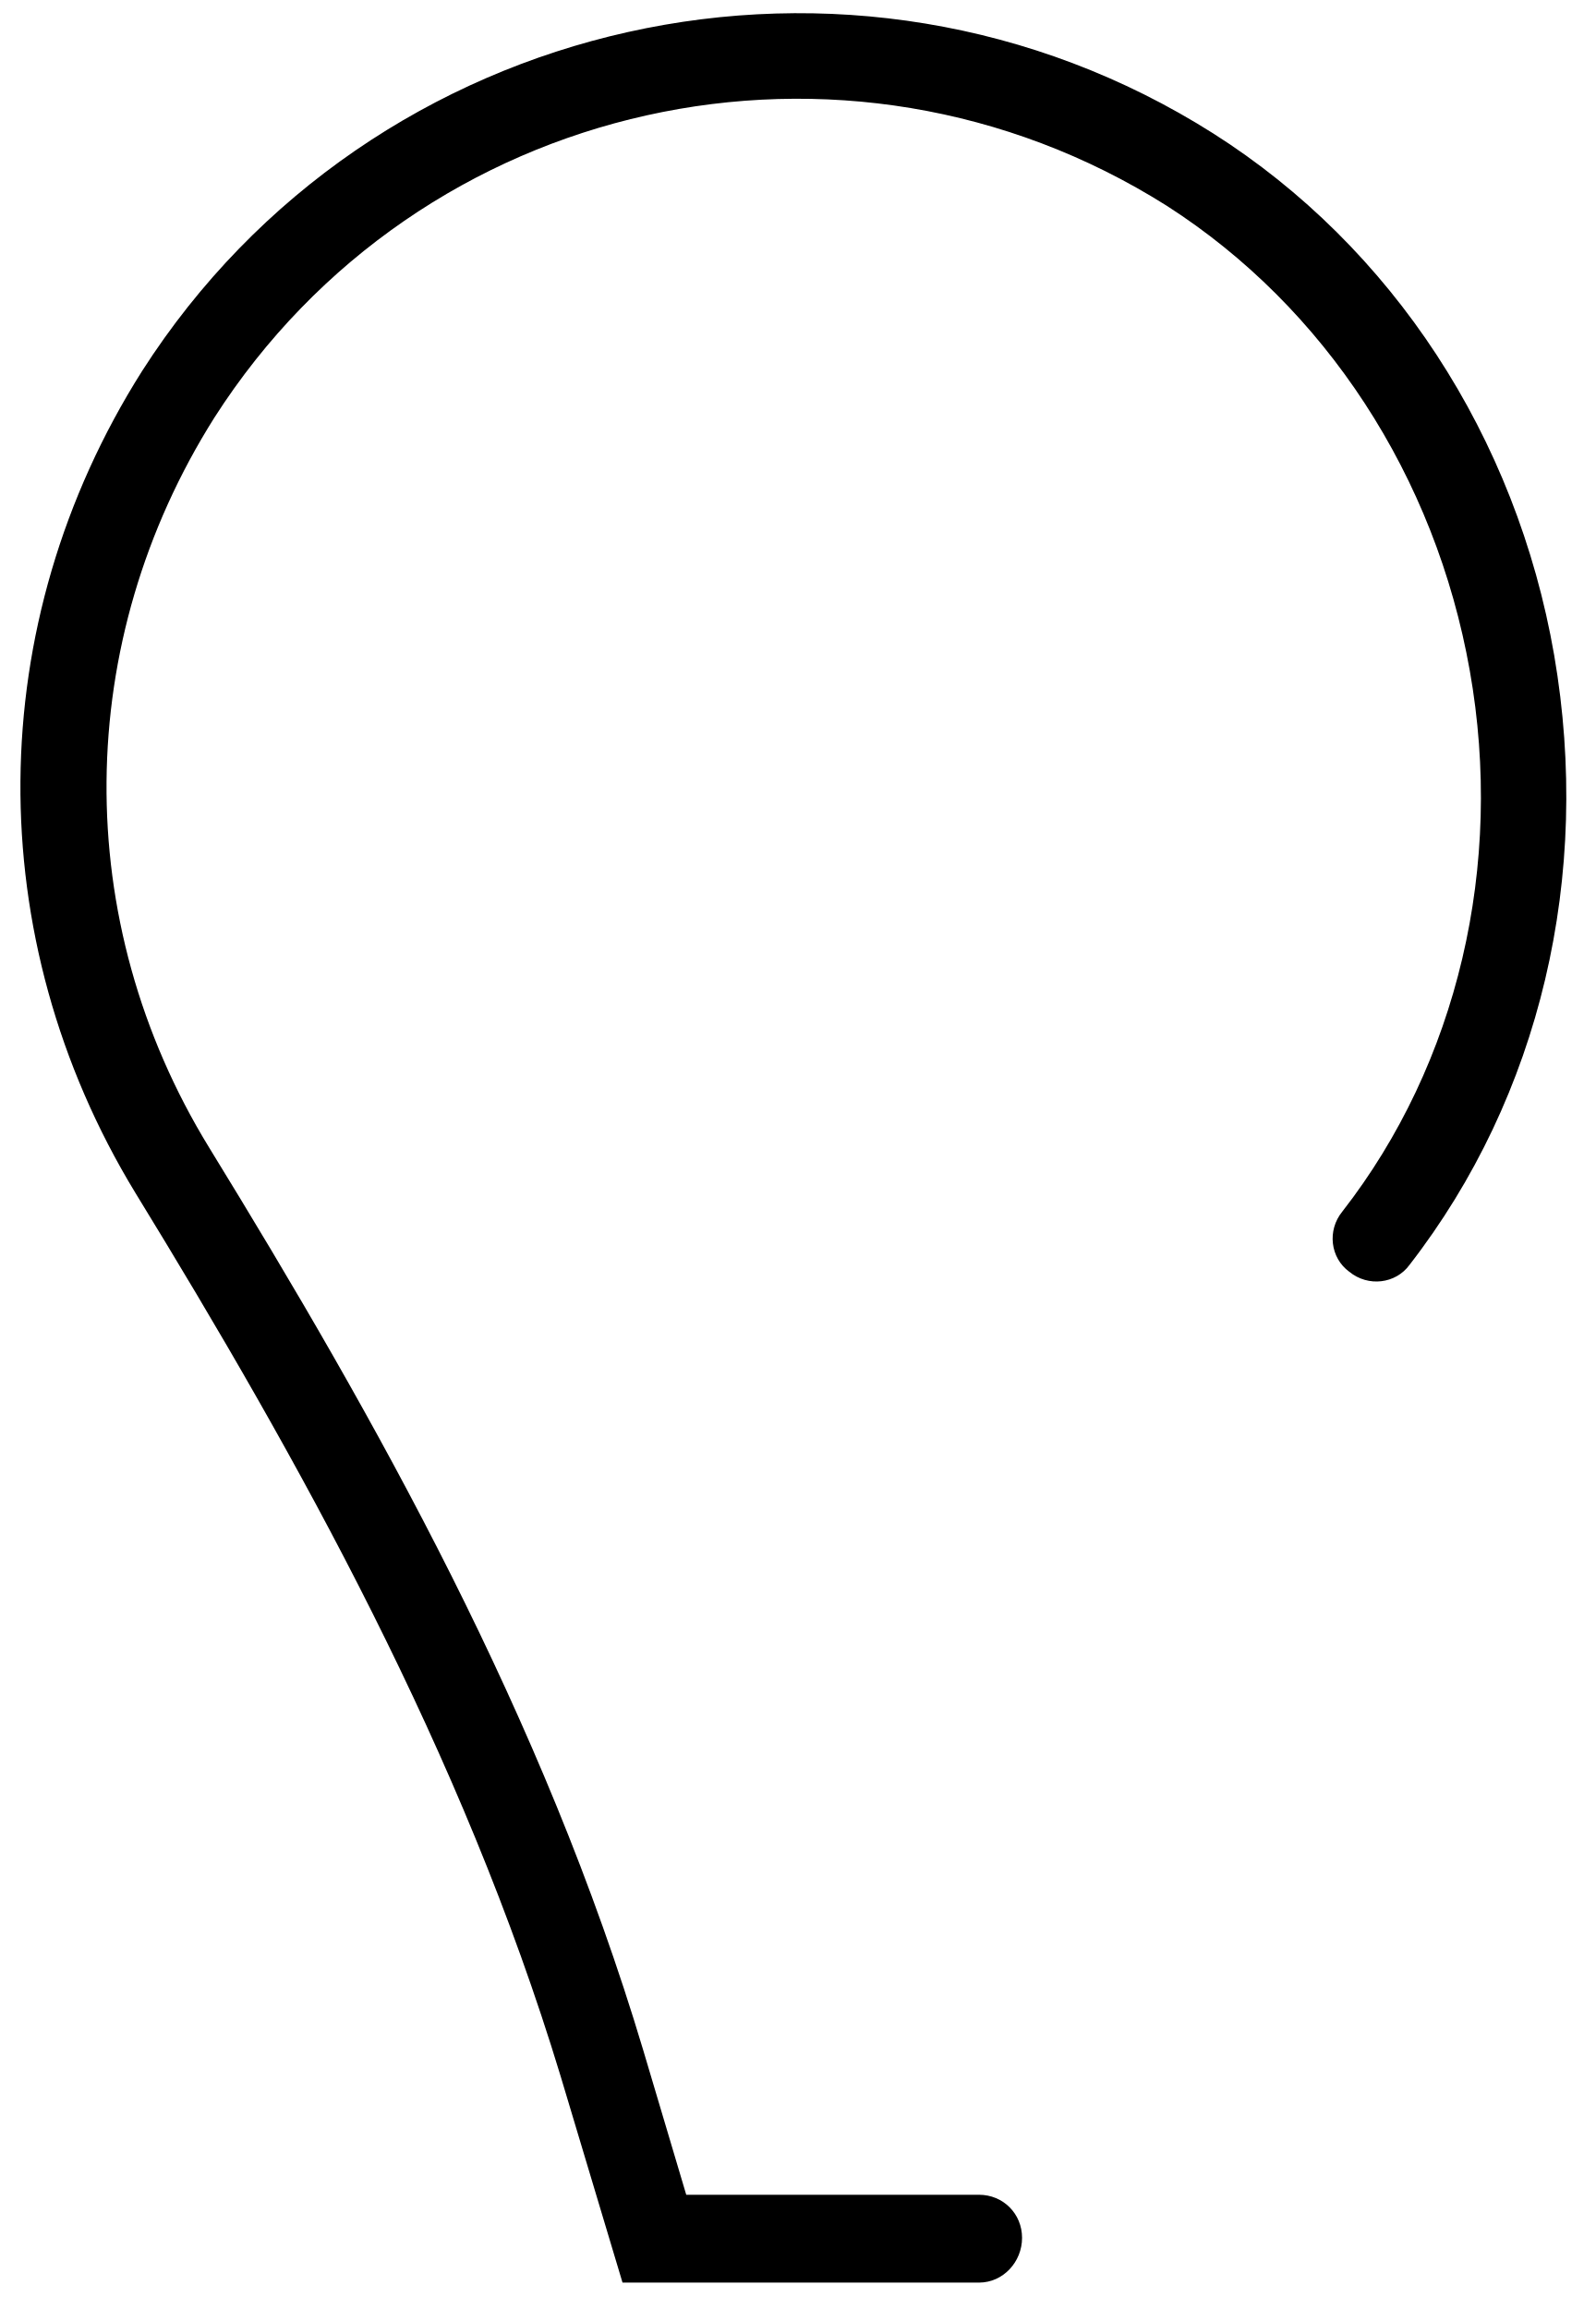
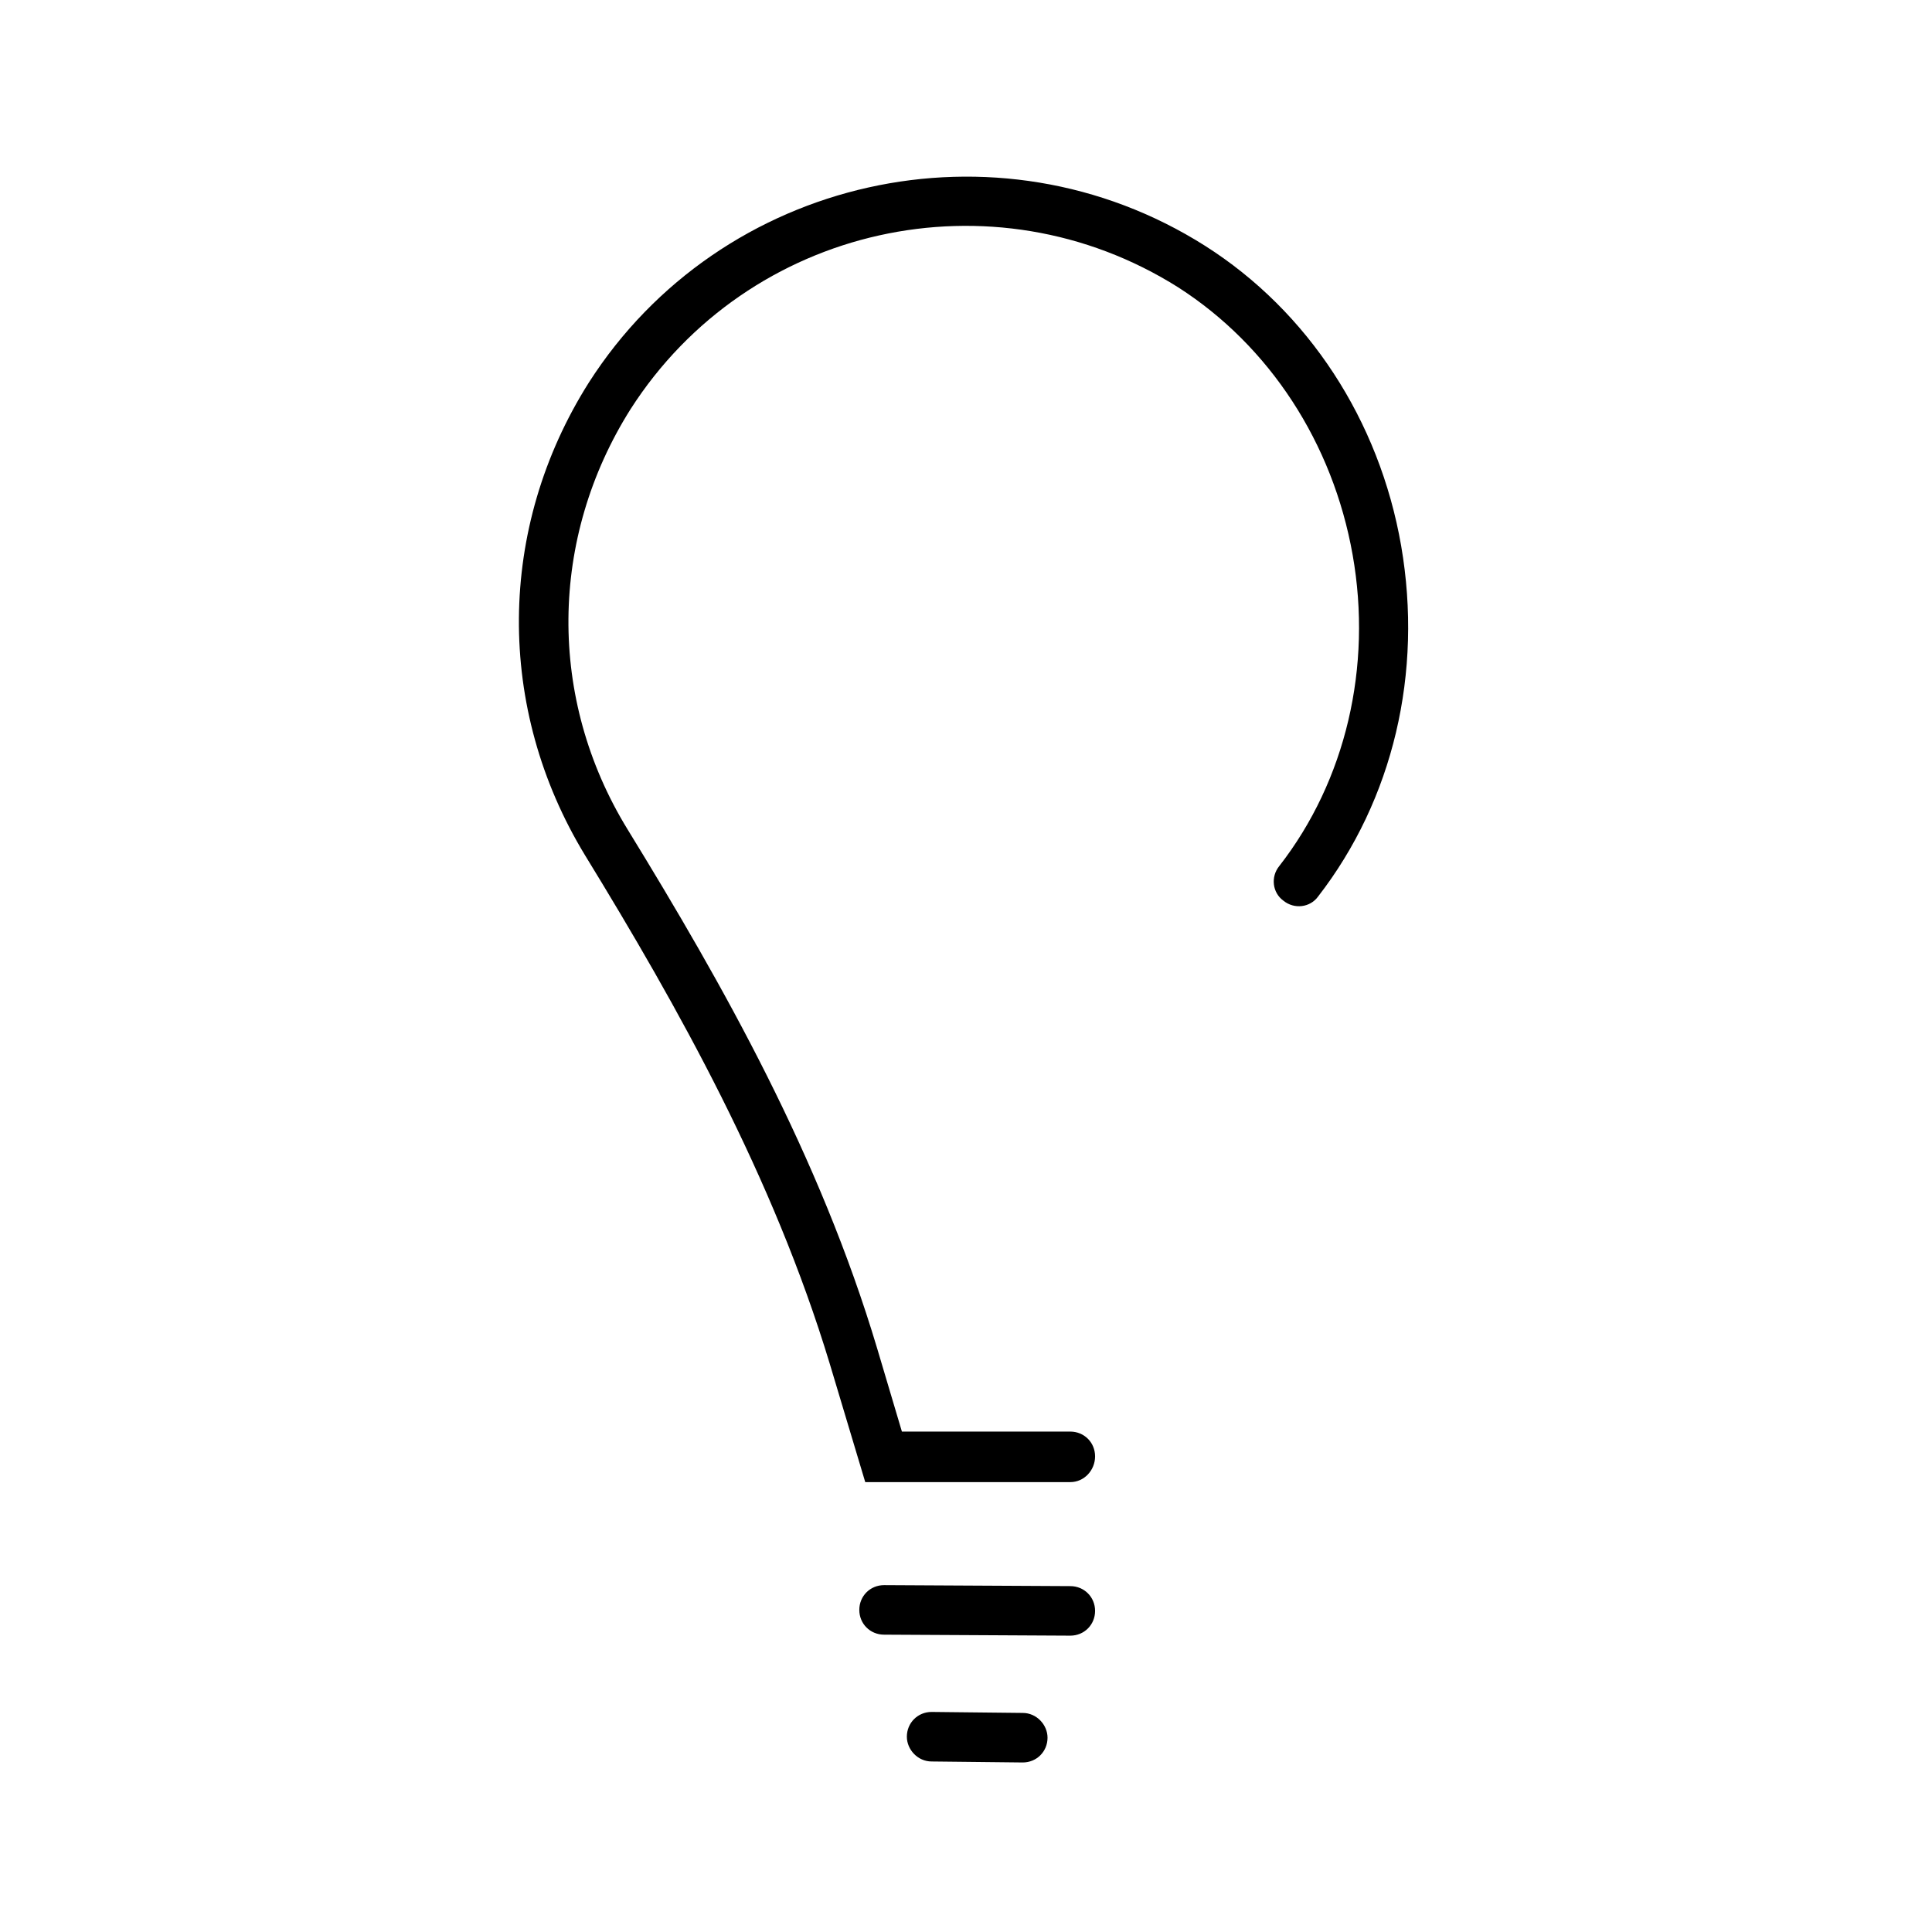
- <svg xmlns="http://www.w3.org/2000/svg" viewBox="0 0 38 55" fill="none">
-   <path d="M23.32 54.371H14.828L13.352 49.449C11.014 41.737 7.117 34.764 3.22 28.406C-0.472 22.335 -0.431 14.869 3.384 8.839C8.84 0.307 20.284 -2.277 28.898 3.178C33.164 5.886 36.118 10.398 37.02 15.607C37.923 20.858 36.692 26.108 33.575 30.128C33.246 30.58 32.59 30.662 32.139 30.293C31.688 29.964 31.606 29.308 31.975 28.857C34.723 25.329 35.831 20.612 35.01 15.977C34.19 11.341 31.564 7.321 27.791 4.901C20.12 0.061 9.988 2.317 5.107 9.947C1.743 15.279 1.661 21.924 4.984 27.339C8.963 33.82 12.941 40.876 15.321 48.834L16.346 52.279H23.32C23.894 52.279 24.345 52.73 24.345 53.305C24.345 53.879 23.894 54.371 23.32 54.371Z" fill="currentColor" />
+ <svg xmlns="http://www.w3.org/2000/svg" viewBox="0 0 80 80" fill="none">
+   <path d="M44.319 67.729L36.608 67.688C36.033 67.688 35.582 67.237 35.582 66.663C35.582 66.088 36.033 65.637 36.608 65.637L44.319 65.678C44.894 65.678 45.345 66.13 45.345 66.704C45.345 67.278 44.894 67.729 44.319 67.729Z" fill="currentColor" />
+   <path d="M42.35 72.98L38.576 72.939C38.002 72.939 37.551 72.447 37.551 71.913C37.551 71.339 38.002 70.888 38.576 70.888L42.35 70.929C42.924 70.929 43.376 71.421 43.376 71.954C43.376 72.529 42.924 72.98 42.35 72.98Z" fill="currentColor" />
+   <path d="M44.319 61.371H35.828L34.352 56.449C32.014 48.737 28.117 41.764 24.22 35.406C20.528 29.335 20.569 21.869 24.384 15.839C29.84 7.307 41.284 4.723 49.898 10.178C54.164 12.886 57.118 17.398 58.02 22.607C58.923 27.858 57.692 33.108 54.575 37.129C54.246 37.58 53.59 37.662 53.139 37.292C52.688 36.964 52.606 36.308 52.975 35.857C55.723 32.329 56.831 27.612 56.01 22.977C55.19 18.341 52.565 14.321 48.791 11.901C41.12 7.061 30.988 9.317 26.107 16.947C22.743 22.279 22.661 28.924 25.984 34.339C29.963 40.82 33.941 47.876 36.321 55.834L37.346 59.279H44.319C44.894 59.279 45.345 59.73 45.345 60.305C45.345 60.879 44.894 61.371 44.319 61.371Z" fill="currentColor" />
</svg>
